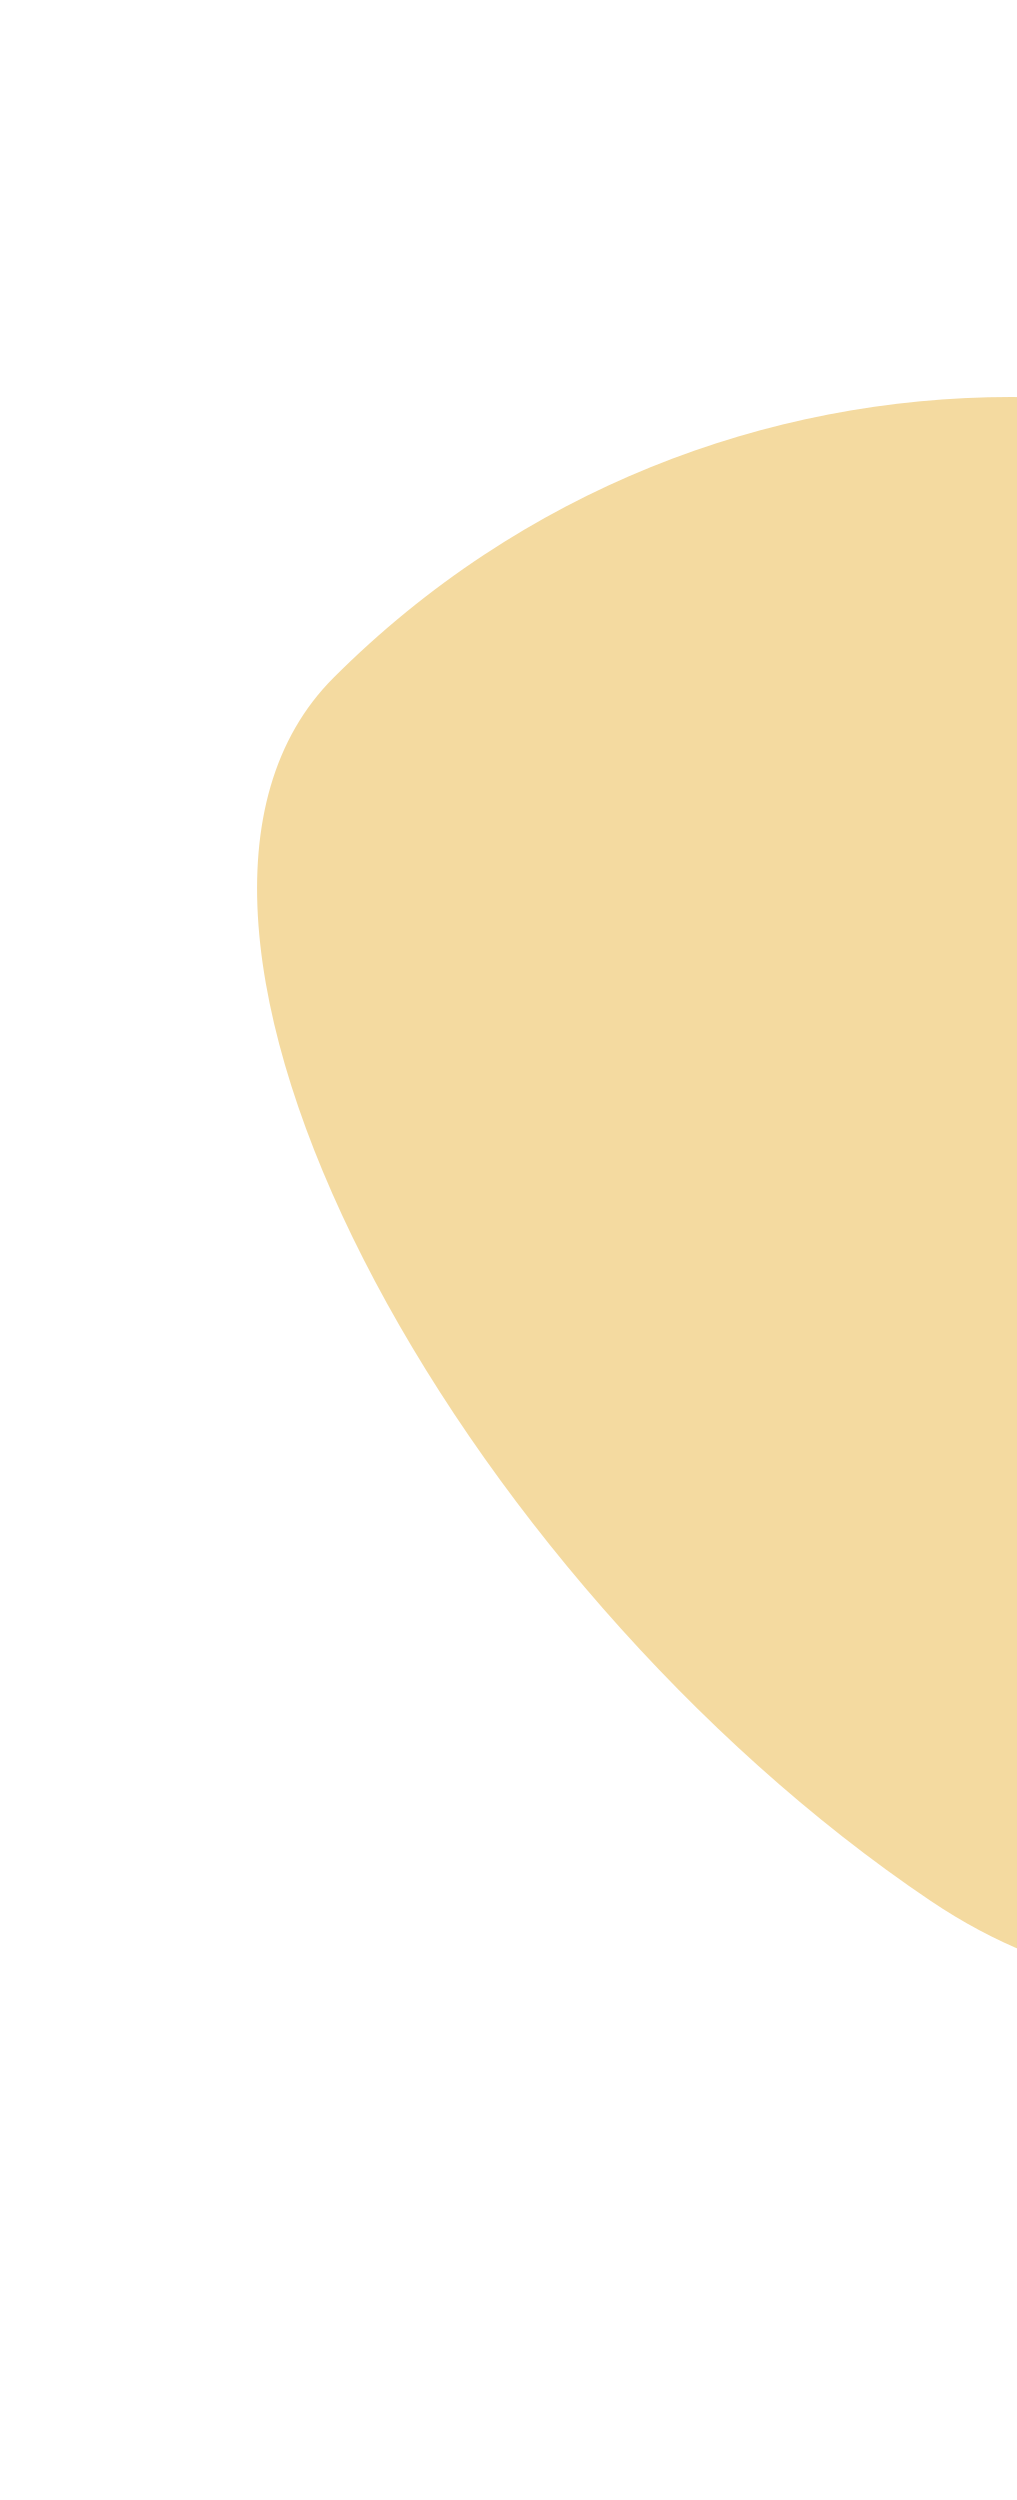
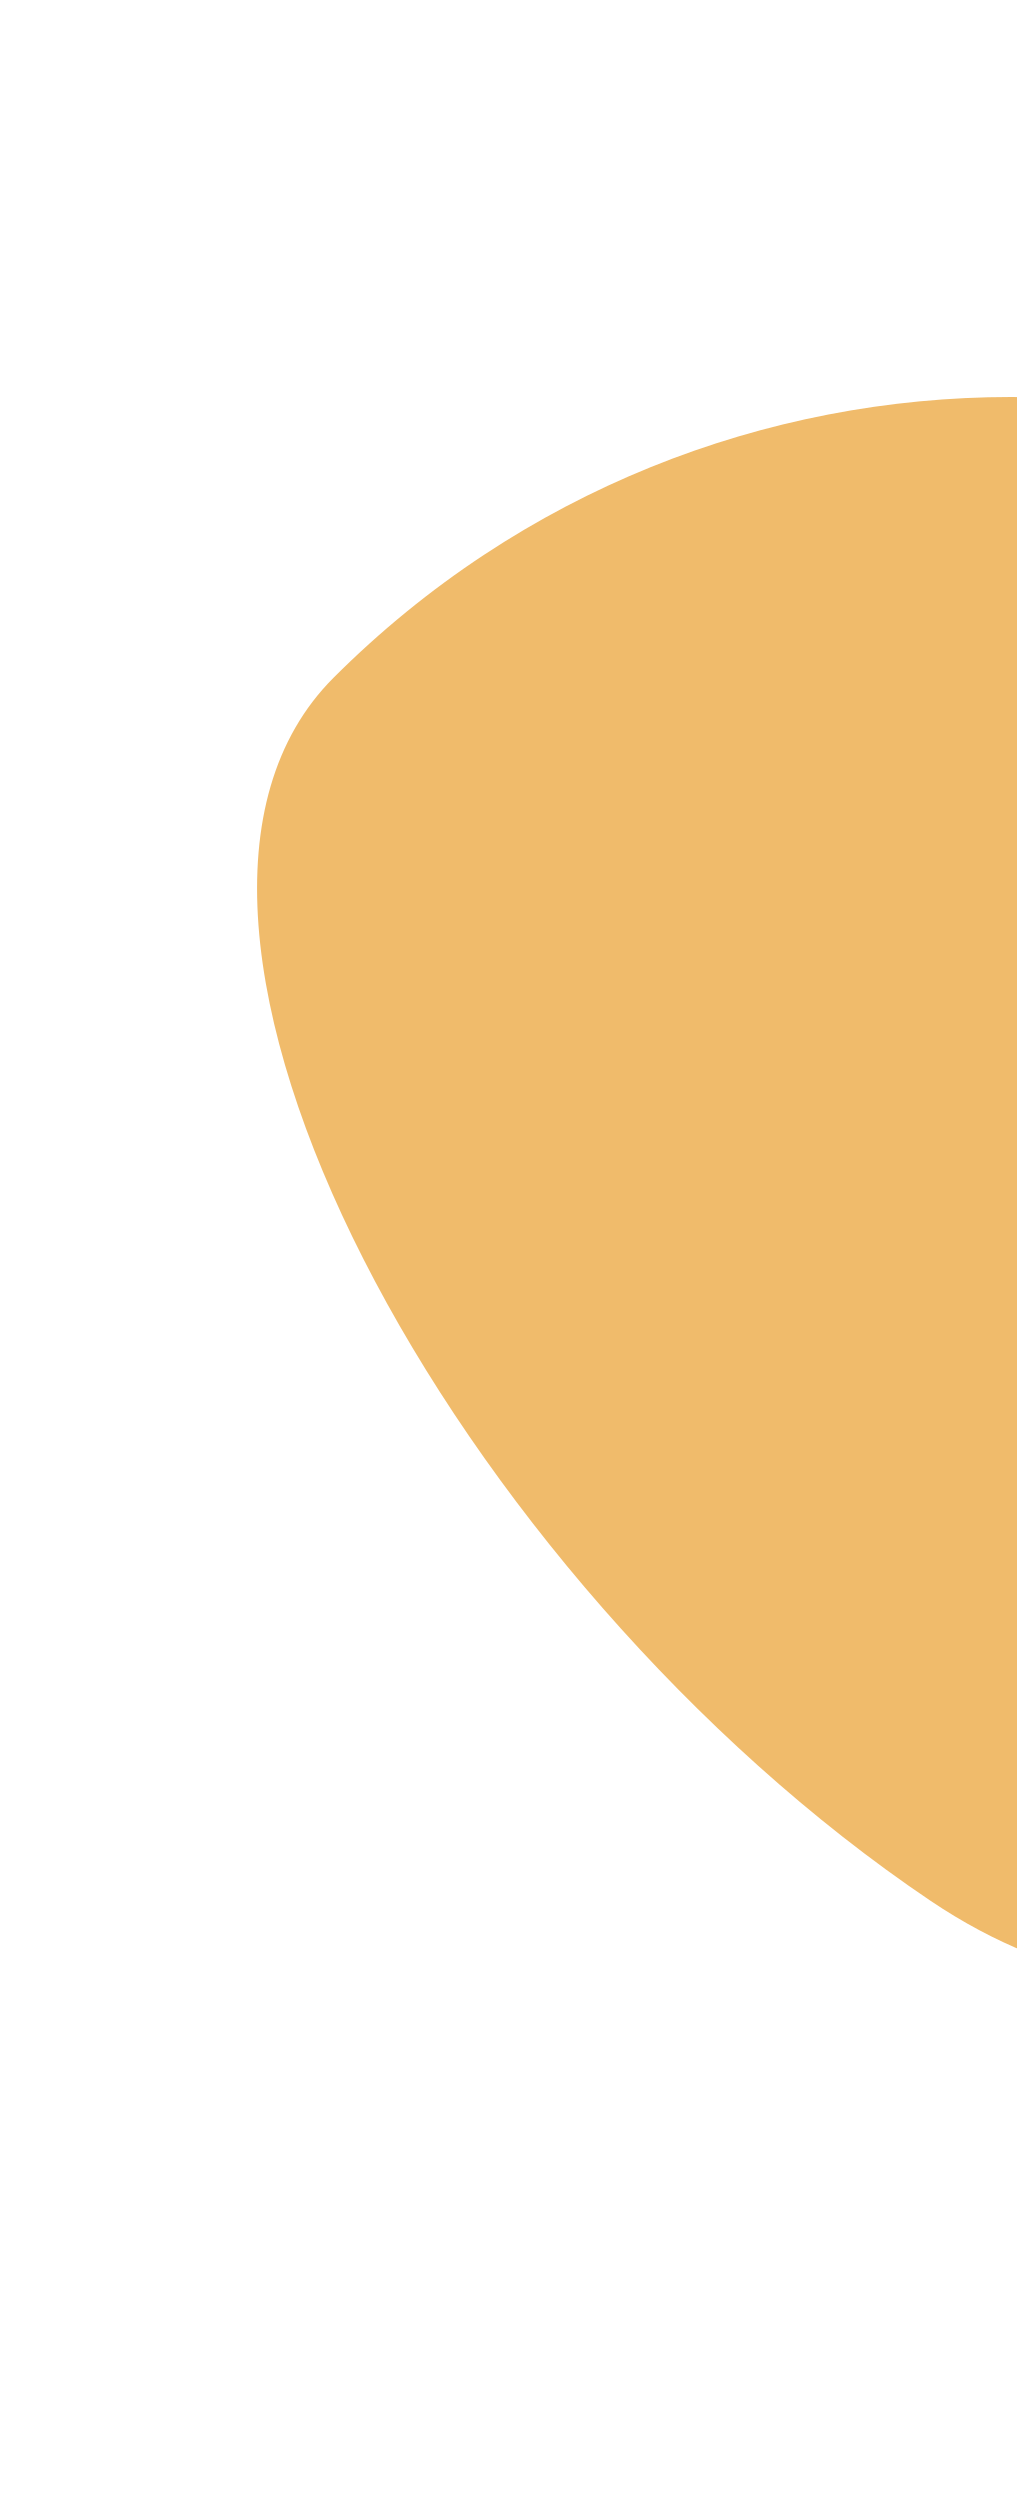
<svg xmlns="http://www.w3.org/2000/svg" width="176px" height="433px" viewBox="0 0 176 433" version="1.1">
-   <path d="M198.145 247.705C289.824 247.705 364.145 173.385 364.145 81.705C364.145 22.771 238.756 -13.916 141.318 5.008C87.18 15.524 79.678 62.13 35.346 80.989C-2.394 97.043 -15.653 158.795 24.359 201.14C67.402 246.691 150.632 247.705 198.145 247.705Z" transform="matrix(-0.7071068 -0.7071068 0.7071068 -0.7071068 257.4893 432.6436)" id="Oval" fill="#F4DAA0" fill-rule="evenodd" stroke="none" />
+   <path d="M198.145 247.705C289.824 247.705 364.145 173.385 364.145 81.705C364.145 22.771 238.756 -13.916 141.318 5.008C87.18 15.524 79.678 62.13 35.346 80.989C-2.394 97.043 -15.653 158.795 24.359 201.14C67.402 246.691 150.632 247.705 198.145 247.705Z" transform="matrix(-0.7071068 -0.7071068 0.7071068 -0.7071068 257.4893 432.6436)" id="Oval" fill="#f0bb6b" fill-rule="evenodd" stroke="none" />
</svg>
